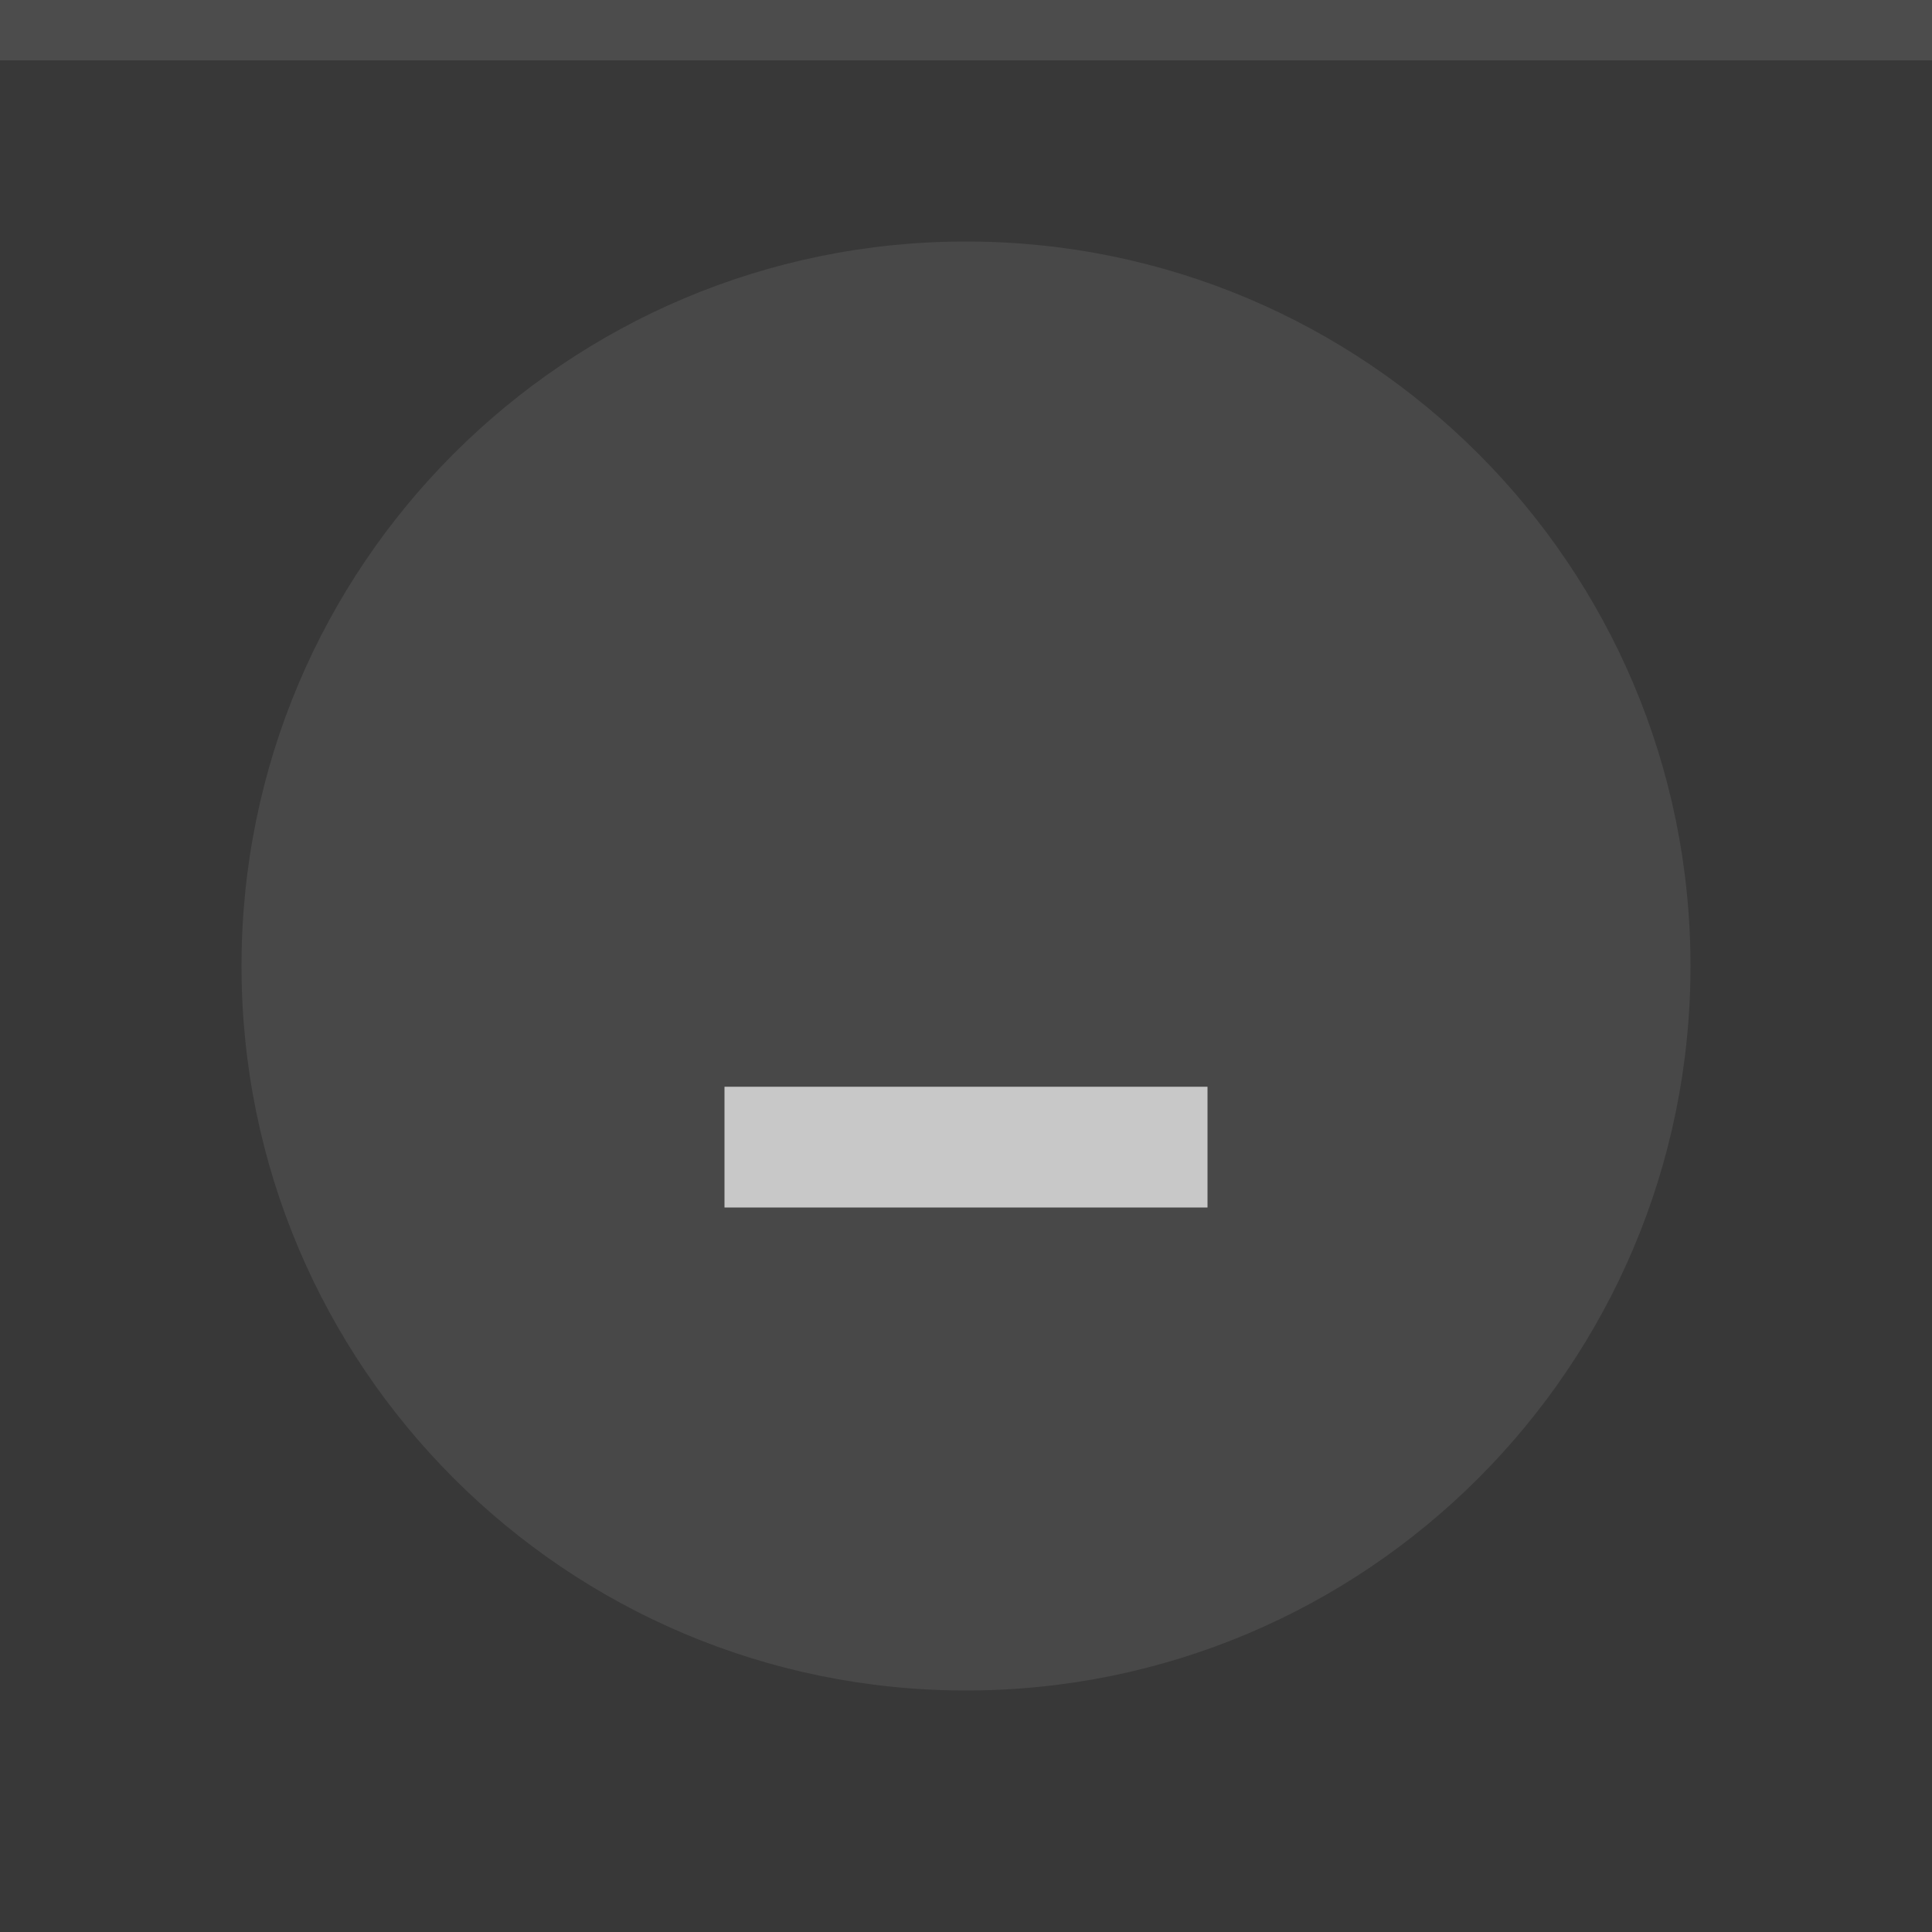
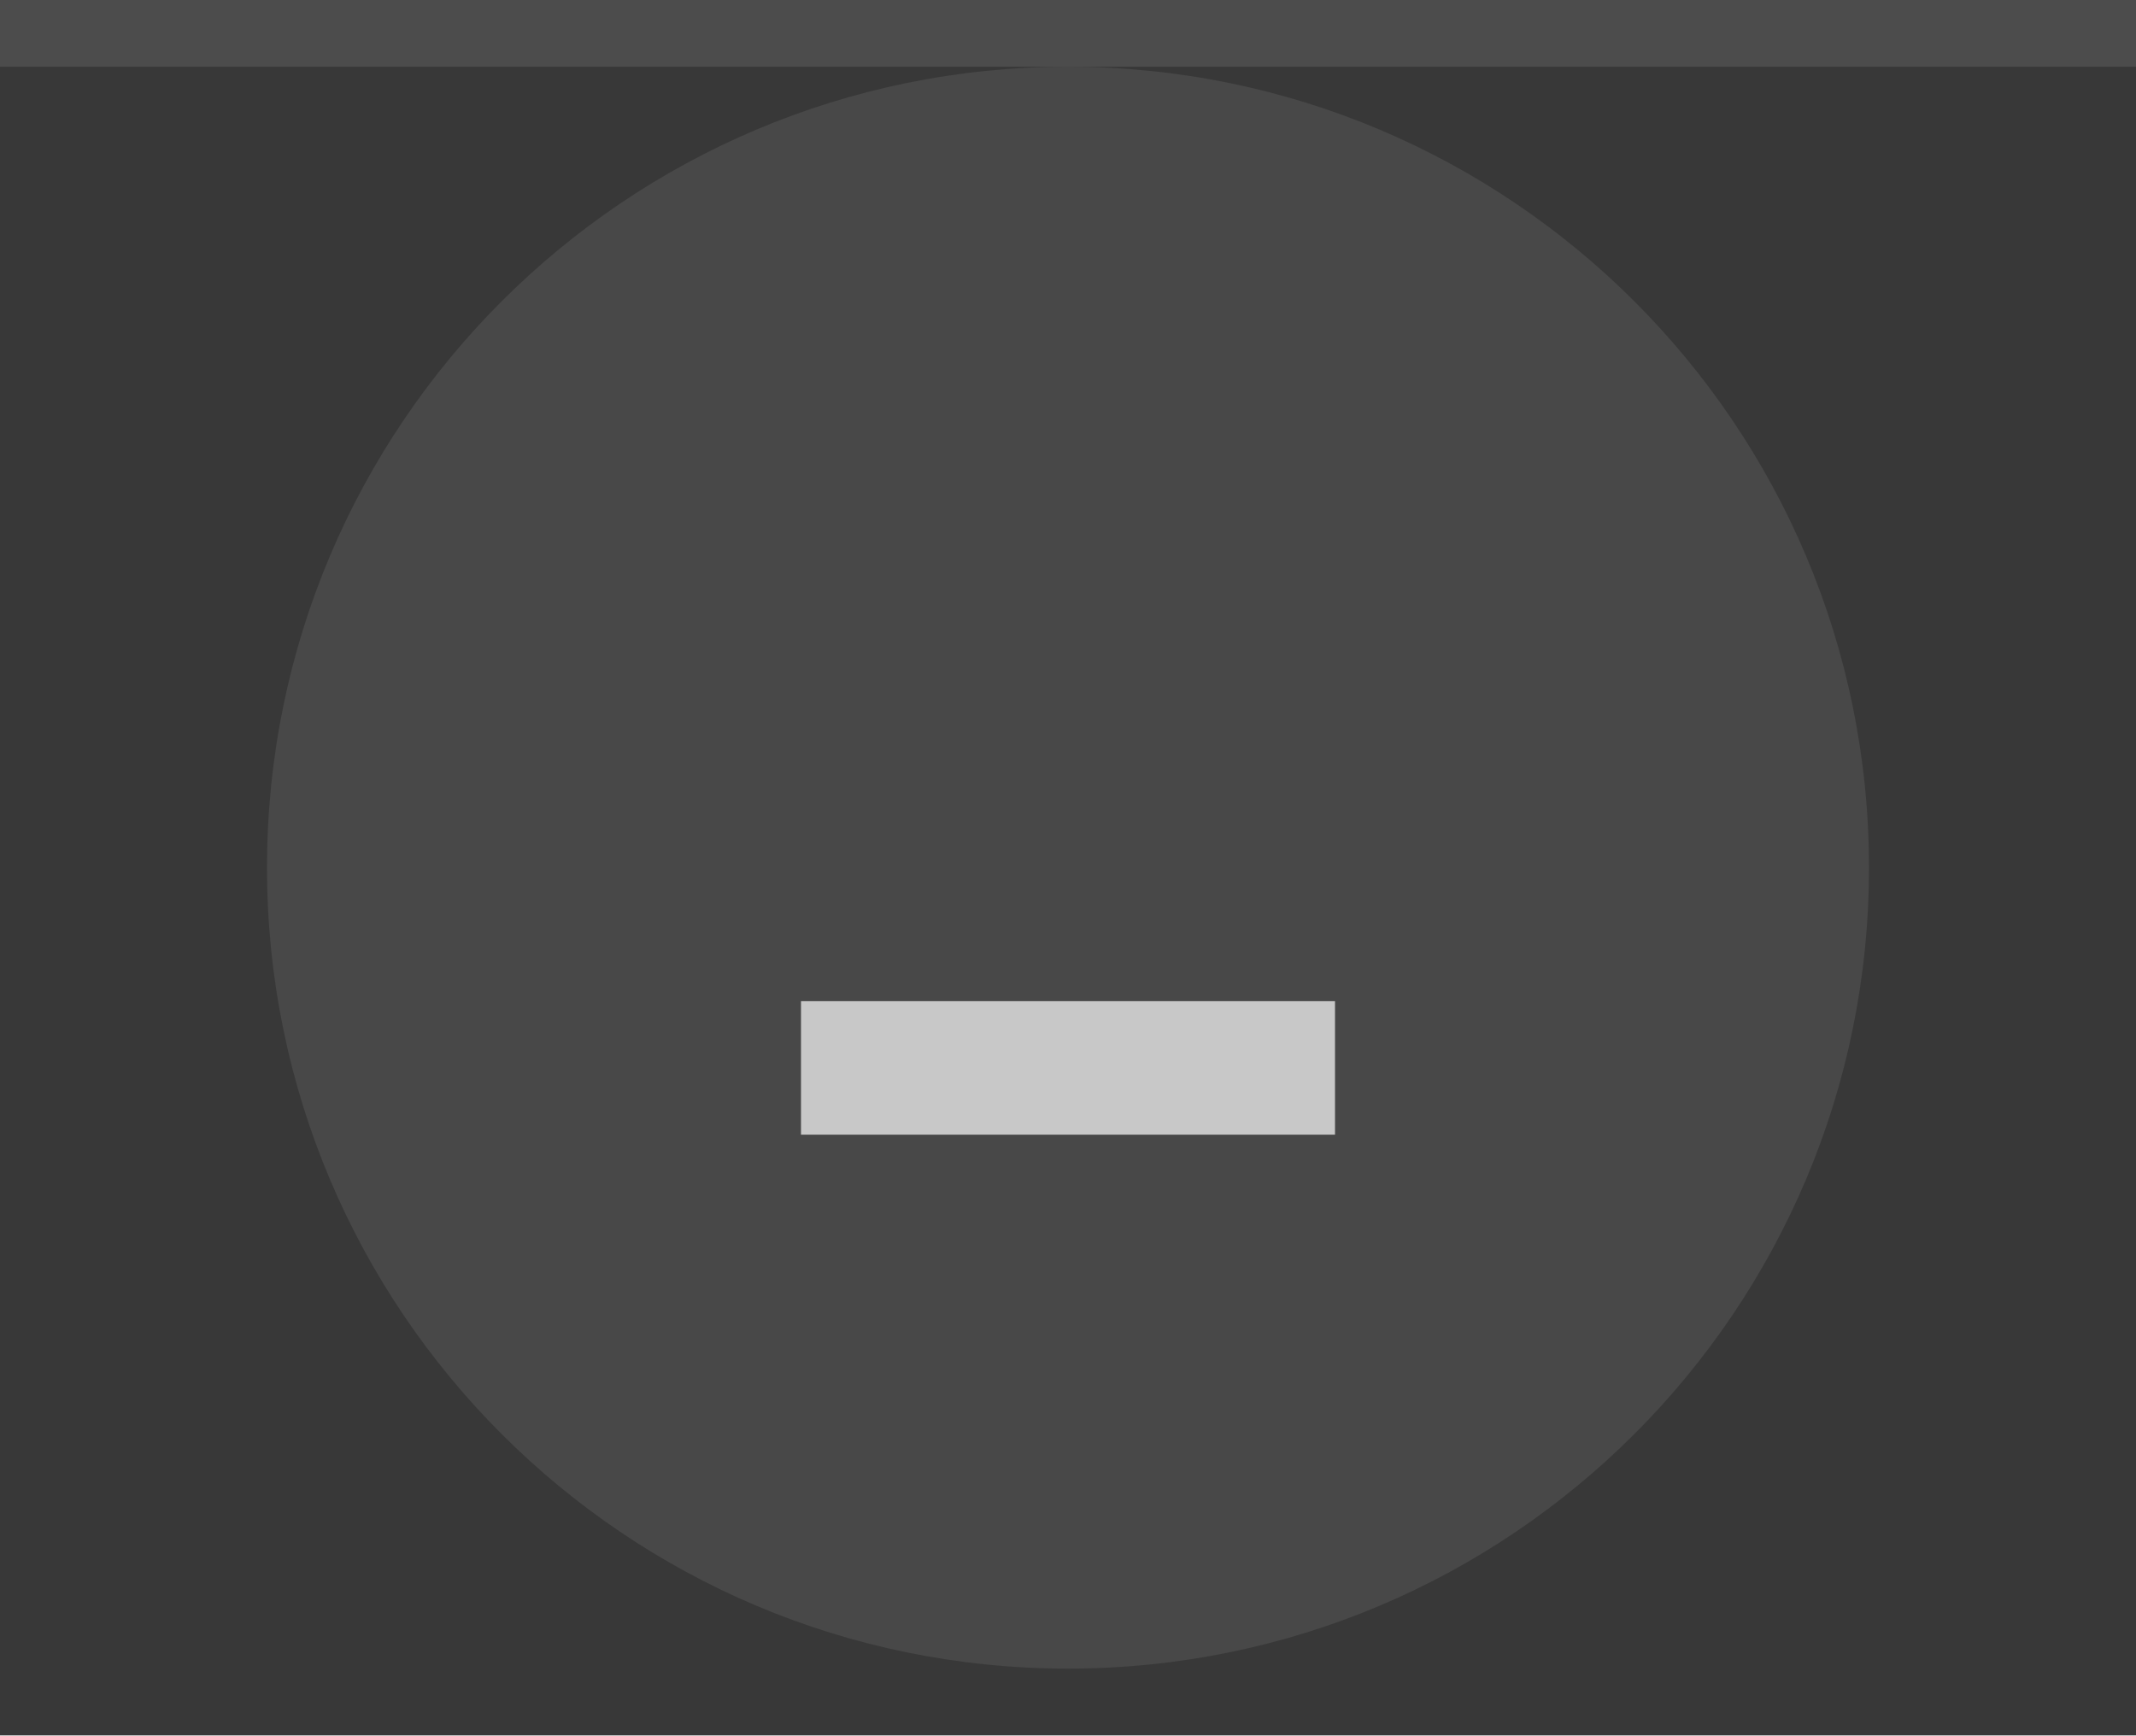
- <svg xmlns="http://www.w3.org/2000/svg" width="32" height="32" viewBox="0 0 32 32">
-   <rect width="32" height="32" fill="#383838" />
+ <svg xmlns="http://www.w3.org/2000/svg" width="32" height="26" viewBox="0 0 32 26">
+   <rect width="32" height="26" fill="#383838" />
  <rect width="32" height="1" fill="#ffffff" fill-opacity=".1" />
  <g fill="#ffffff">
-     <circle cx="16" cy="16" r="12" opacity=".08" />
-     <path d="m12 18h8v2h-8z" opacity=".7" />
+     <circle cx="16" cy="13" r="12" opacity=".08" />
+     <path d="m12 15h8v2h-8z" opacity=".7" />
  </g>
</svg>
